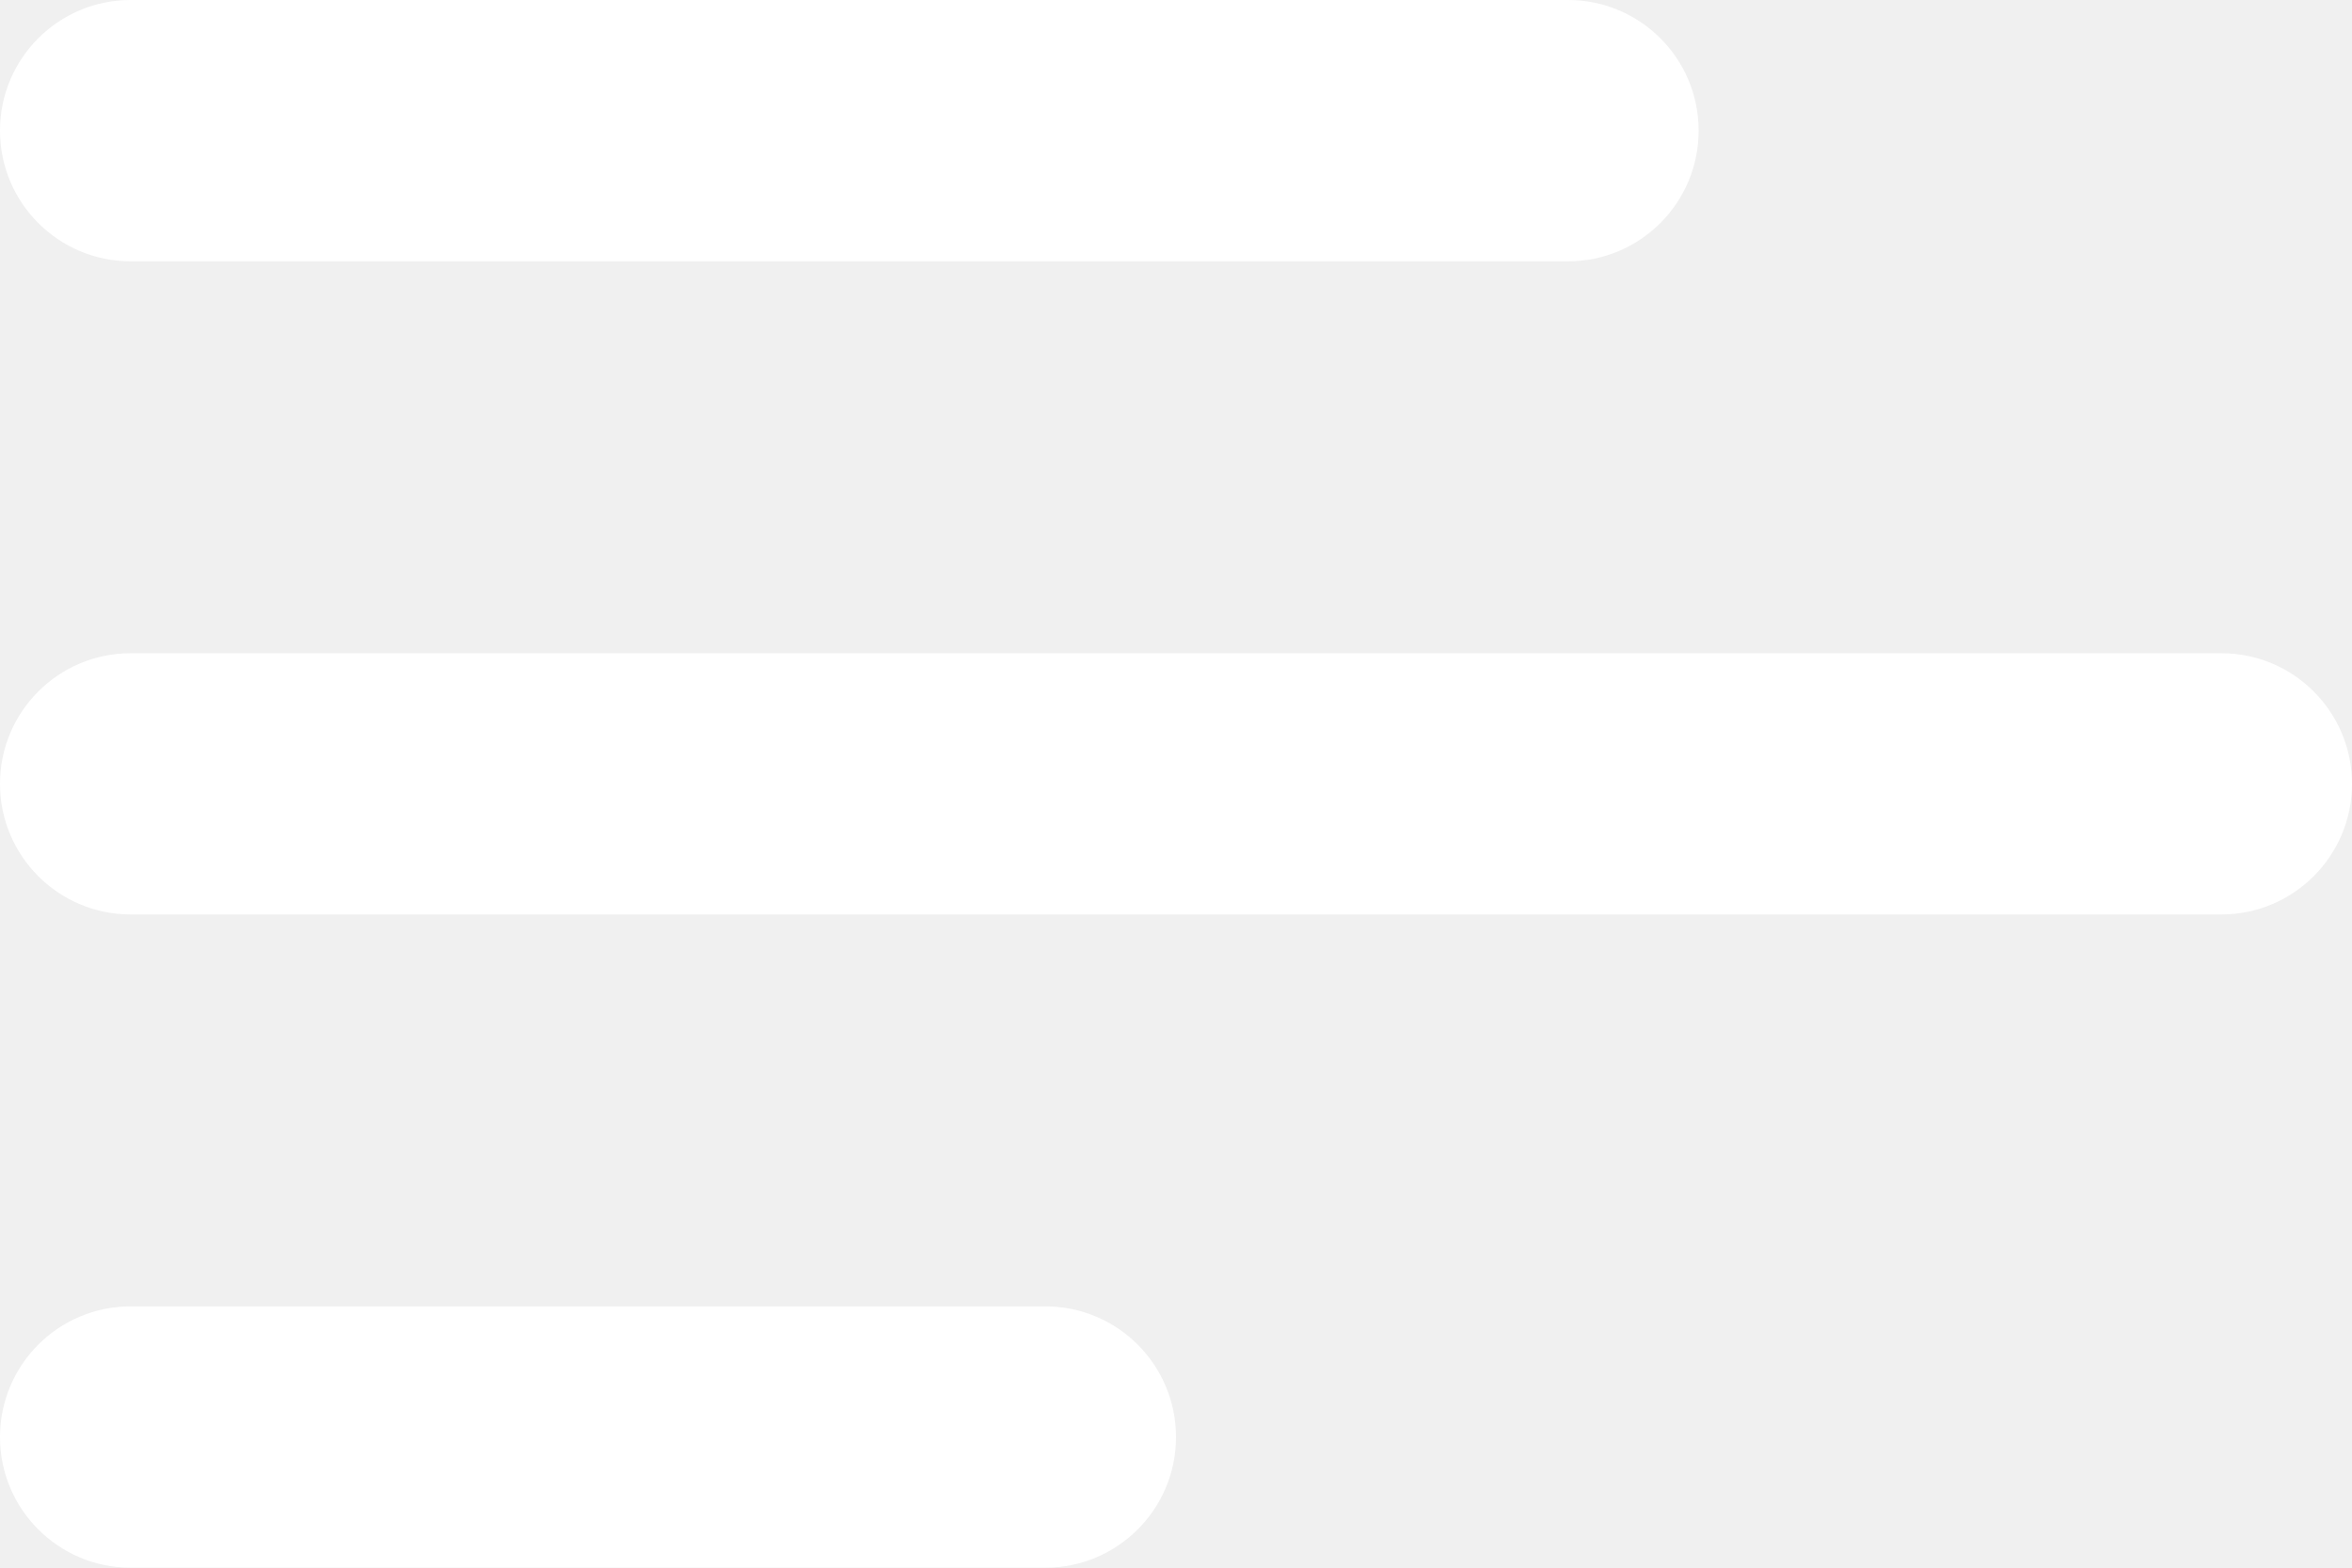
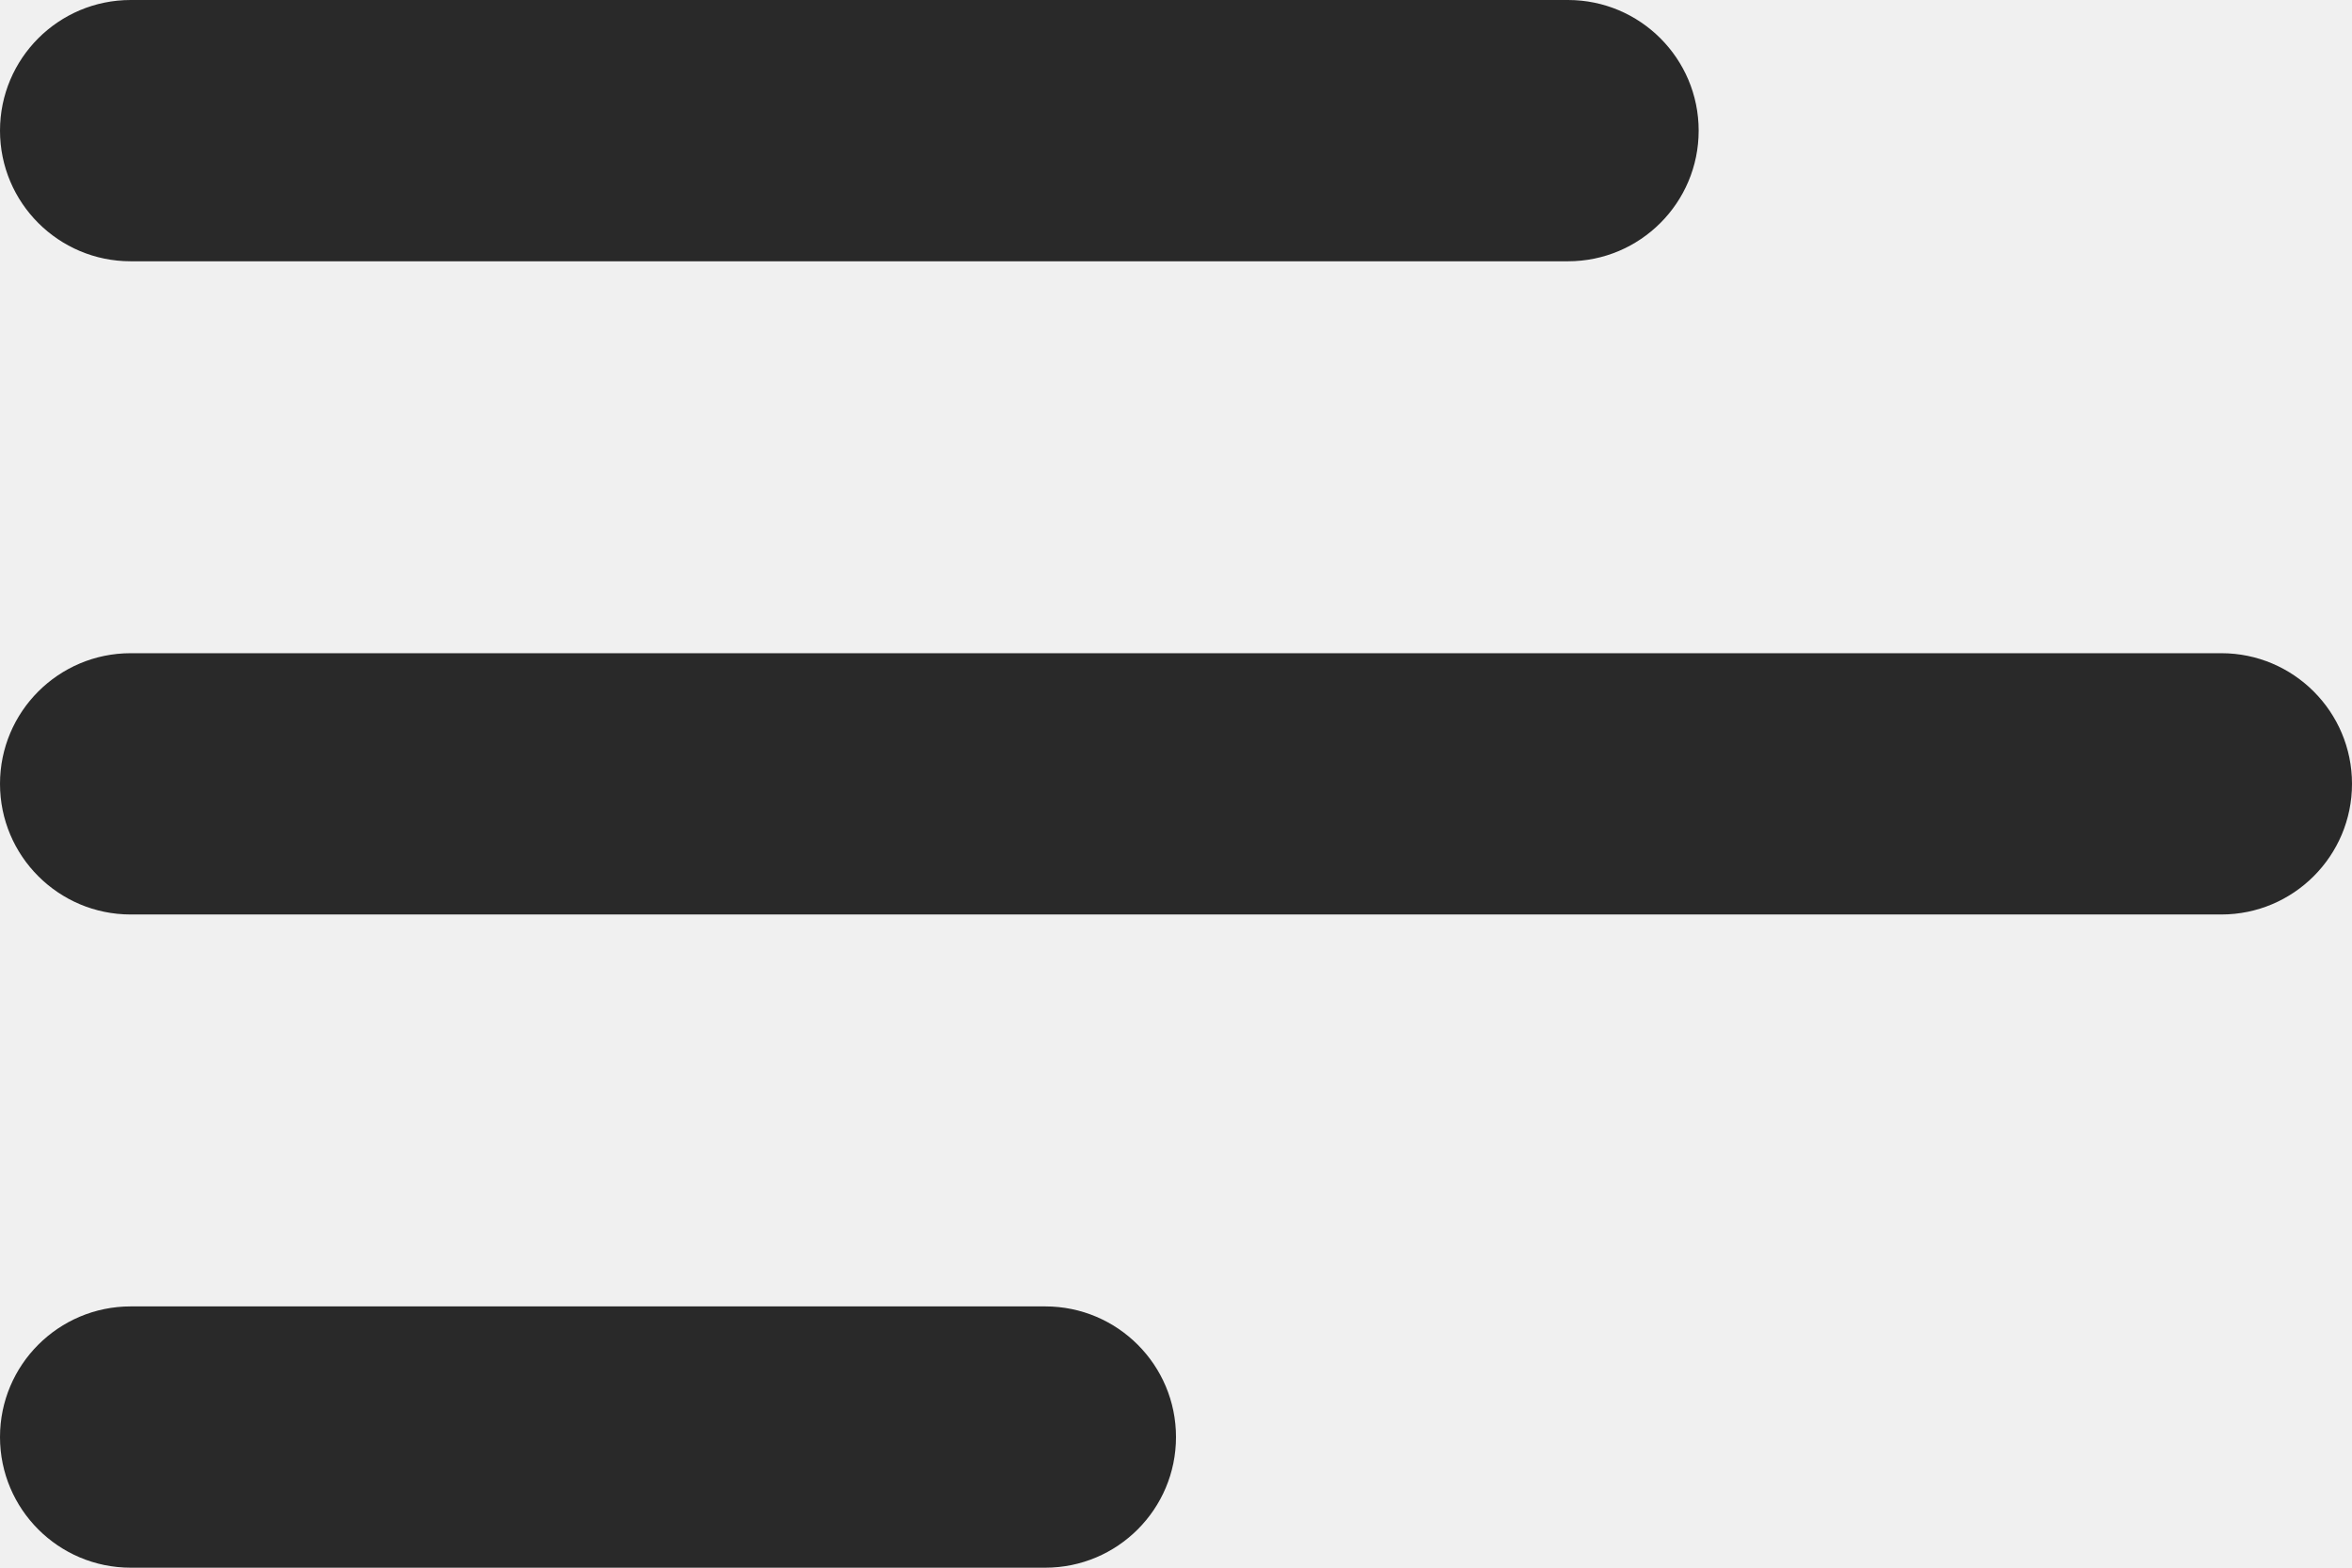
- <svg xmlns="http://www.w3.org/2000/svg" width="24" height="16" viewBox="0 0 24 16" fill="none">
-   <path d="M0 14.667C0 15.403 0.597 16 1.333 16H10.667C11.403 16 12 15.403 12 14.667C12 13.93 11.403 13.333 10.667 13.333H1.333C0.597 13.333 0 13.93 0 14.667ZM0 8C0 8.736 0.597 9.333 1.333 9.333H22.667C23.403 9.333 24 8.736 24 8C24 7.264 23.403 6.667 22.667 6.667H1.333C0.597 6.667 0 7.264 0 8ZM1.333 0C0.597 0 0 0.597 0 1.333C0 2.07 0.597 2.667 1.333 2.667H16C16.736 2.667 17.333 2.07 17.333 1.333C17.333 0.597 16.736 0 16 0H1.333Z" fill="white" />
+ <svg xmlns="http://www.w3.org/2000/svg" width="18" height="12" viewBox="0 0 18 12" fill="none">
+   <path d="M0 11C0 11.552 0.448 12 1 12H8C8.552 12 9 11.552 9 11C9 10.448 8.552 10 8 10H1C0.448 10 0 10.448 0 11ZM0 6C0 6.552 0.448 7 1 7H17C17.552 7 18 6.552 18 6C18 5.448 17.552 5 17 5H1C0.448 5 0 5.448 0 6ZM1 0C0.448 0 0 0.448 0 1C0 1.552 0.448 2 1 2H12C12.552 2 13 1.552 13 1C13 0.448 12.552 0 12 0H1Z" fill="#292929" />
</svg>
